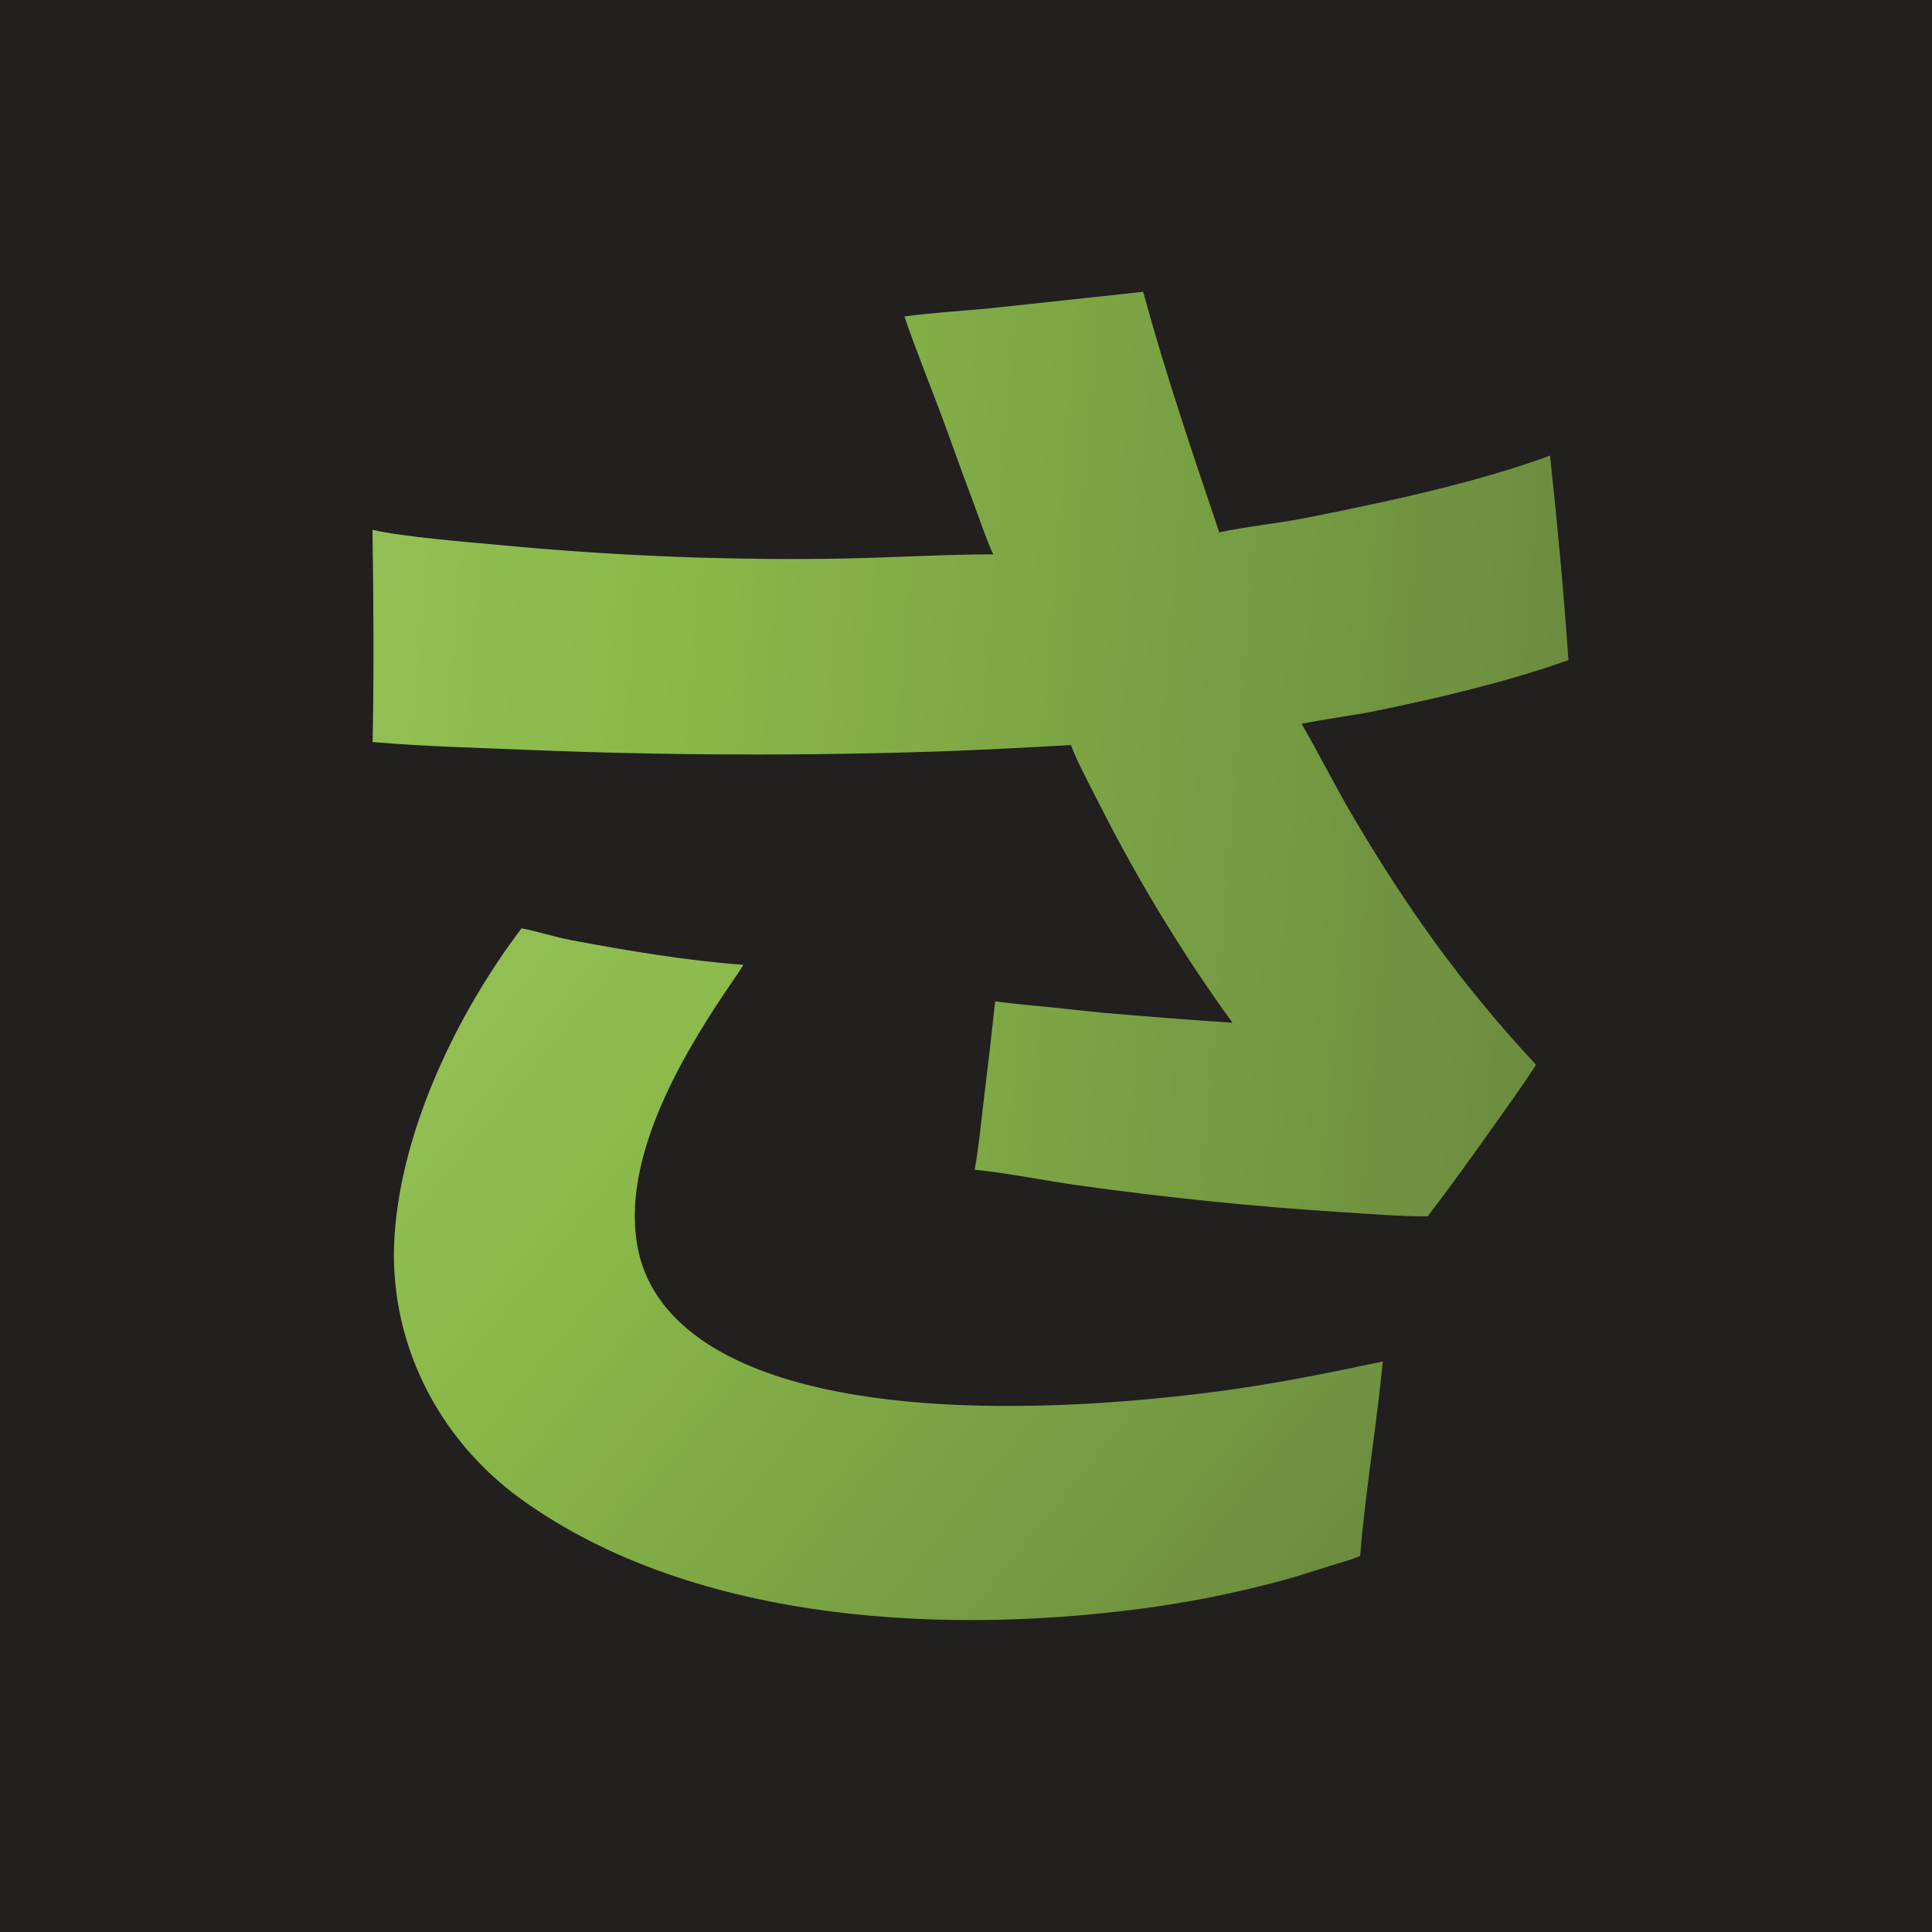
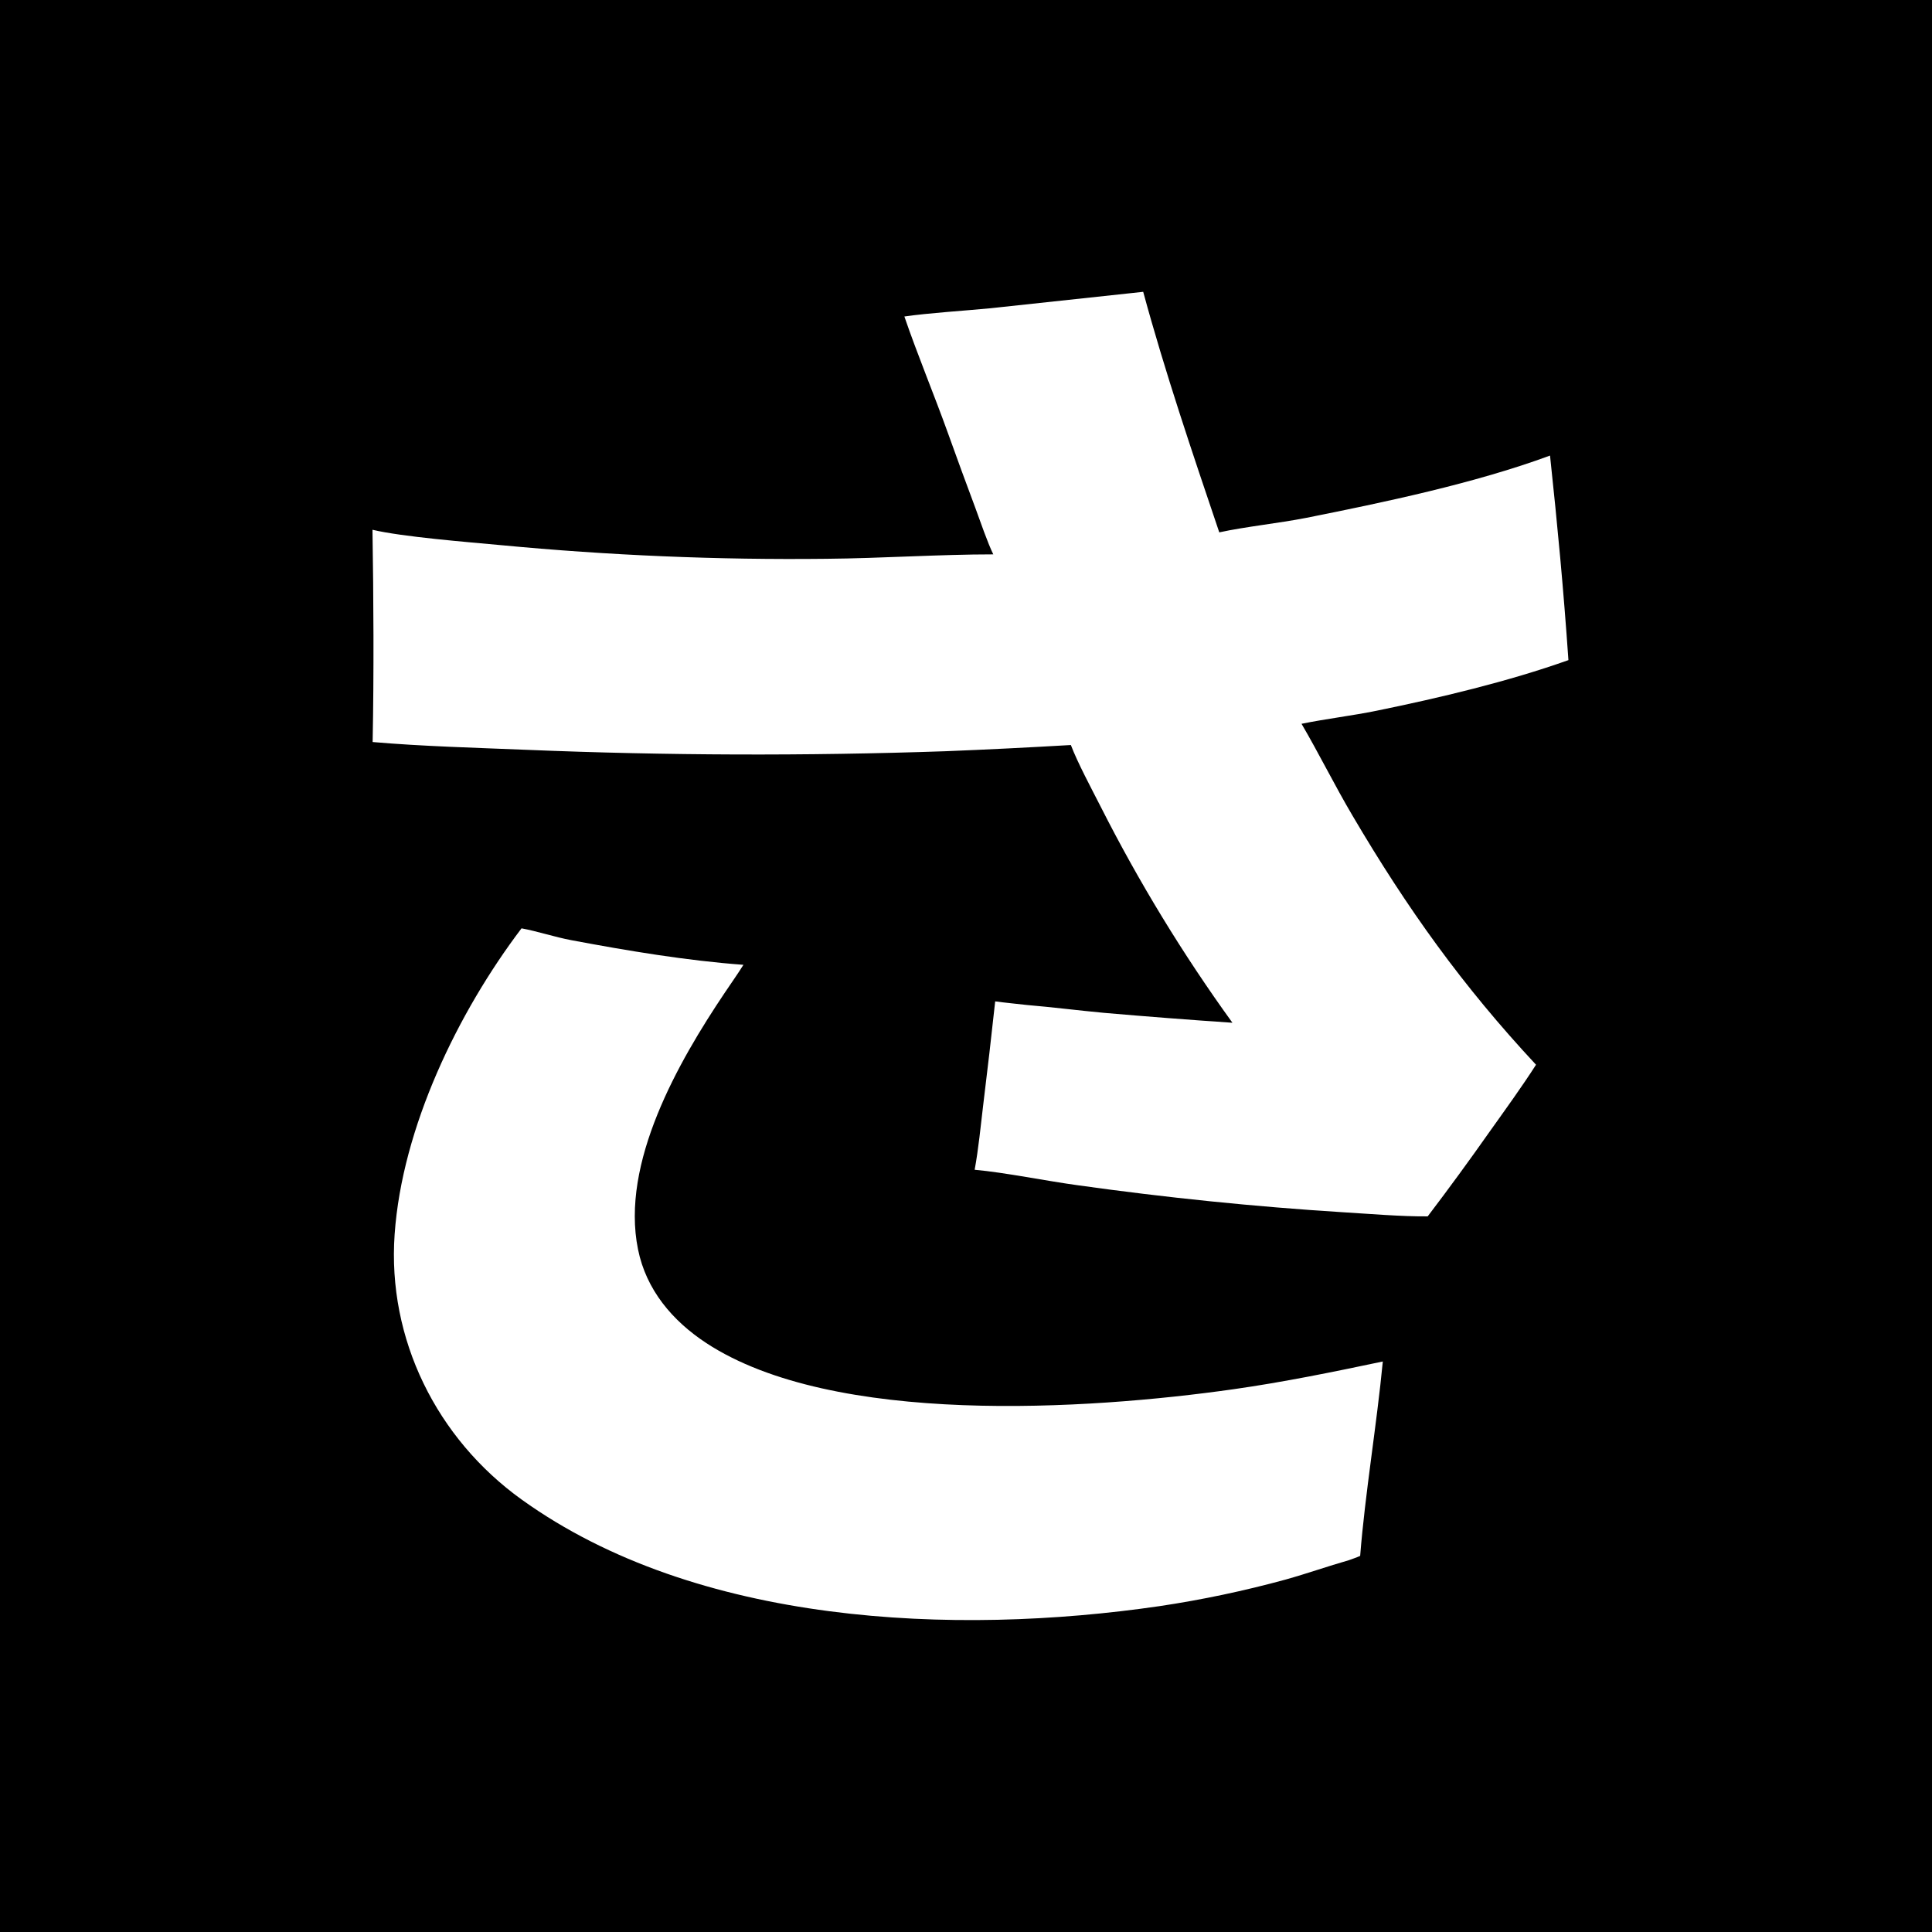
<svg xmlns="http://www.w3.org/2000/svg" version="1.2" baseProfile="tiny-ps" viewBox="0 0 96 96">
  <defs>
    <clipPath id="a">
      <path d="M18 14h60v47H18Zm0 0" />
    </clipPath>
    <clipPath id="b">
      <path d="m56.3 14.555.505-.055c1.082 3.988 2.457 8.04 3.78 11.953 1.282-.281 2.954-.453 4.31-.719 3.882-.773 8.418-1.726 12.125-3.097.378 3.543.668 6.613.914 10.164-3.008 1.07-6.403 1.875-9.532 2.515-1.226.25-2.504.399-3.73.649.855 1.457 1.644 3.058 2.535 4.566 2.719 4.621 5.469 8.461 9.117 12.375-.695 1.086-1.554 2.27-2.304 3.324-1 1.422-2.028 2.829-3.079 4.211-1.293.012-2.933-.129-4.238-.207-4.39-.277-8.77-.726-13.125-1.336-1.55-.21-3.656-.64-5.148-.773.187-1.004.308-2.238.43-3.262q.314-2.55.59-5.105c.51.07 1.066.12 1.581.18 1.25.105 2.563.273 3.828.39q3.186.276 6.38.492a80 80 0 0 1-6.551-10.746c-.434-.851-1.153-2.195-1.477-3.054-2.074.12-4.152.226-6.23.308a276 276 0 0 1-20.817-.07c-2.48-.102-5.18-.172-7.648-.387.066-3.371.047-7.176-.008-10.547 1.48.352 4.726.61 6.36.762 5.382.512 10.788.742 16.198.68 2.746-.024 5.598-.22 8.29-.22-.286-.585-.645-1.636-.883-2.284q-.7-1.871-1.375-3.754c-.688-1.914-1.516-3.899-2.16-5.781 1.195-.176 3-.286 4.277-.41Zm0 0" />
    </clipPath>
    <clipPath id="d">
      <path d="M19 46h50v35H19Zm0 0" />
    </clipPath>
    <clipPath id="e">
      <path d="M25.914 46.129c.773.14 1.652.434 2.484.59 2.786.523 5.723 1.015 8.543 1.222-.293.47-.617.922-.925 1.383-2.313 3.442-5.188 8.461-4.313 12.758.406 2.012 1.711 3.55 3.395 4.656 6.316 4.137 18.941 3.32 26.187 2.293 2.5-.355 4.961-.86 7.426-1.379-.3 3.137-.883 6.578-1.125 9.66-.176.079-.375.145-.555.211-1.05.301-2.09.668-3.152.965a54 54 0 0 1-6.262 1.32c-10.21 1.489-23.004.946-31.691-5.292-4.227-3.036-6.684-7.977-6.317-13.184.371-5.3 3.137-11.02 6.305-15.203m0 0" />
    </clipPath>
-     <linearGradient id="c" x1="815.66" x2="216.694" y1="425.811" y2="377.376" gradientTransform="translate(-5.748 -5.748)scale(.10474)" gradientUnits="userSpaceOnUse">
-       <stop offset="0" stop-color="#6c8d3f" />
-       <stop offset=".031" stop-color="#6c8d3f" />
-       <stop offset=".047" stop-color="#6c8d3f" />
-       <stop offset=".059" stop-color="#6d8e3f" />
-       <stop offset=".063" stop-color="#6d8e3f" />
-       <stop offset=".078" stop-color="#6e8f40" />
-       <stop offset=".094" stop-color="#6f9040" />
-       <stop offset=".109" stop-color="#6f9140" />
-       <stop offset=".125" stop-color="#709241" />
-       <stop offset=".141" stop-color="#709241" />
-       <stop offset=".156" stop-color="#719341" />
-       <stop offset=".172" stop-color="#729441" />
-       <stop offset=".188" stop-color="#729541" />
-       <stop offset=".203" stop-color="#739641" />
-       <stop offset=".219" stop-color="#749742" />
-       <stop offset=".234" stop-color="#749942" />
-       <stop offset=".25" stop-color="#759a42" />
-       <stop offset=".266" stop-color="#769b42" />
-       <stop offset=".281" stop-color="#769b42" />
-       <stop offset=".297" stop-color="#779c43" />
-       <stop offset=".313" stop-color="#779d43" />
-       <stop offset=".328" stop-color="#789e43" />
-       <stop offset=".344" stop-color="#799f43" />
-       <stop offset=".359" stop-color="#7aa044" />
-       <stop offset=".375" stop-color="#7aa144" />
-       <stop offset=".391" stop-color="#7ba244" />
-       <stop offset=".406" stop-color="#7ca444" />
-       <stop offset=".422" stop-color="#7ca444" />
-       <stop offset=".438" stop-color="#7da544" />
-       <stop offset=".453" stop-color="#7da645" />
-       <stop offset=".469" stop-color="#7ea745" />
-       <stop offset=".484" stop-color="#7fa845" />
-       <stop offset=".5" stop-color="#80a945" />
-       <stop offset=".516" stop-color="#80aa46" />
-       <stop offset=".531" stop-color="#81ab46" />
-       <stop offset=".547" stop-color="#82ac46" />
-       <stop offset=".563" stop-color="#82ae46" />
-       <stop offset=".578" stop-color="#82ae46" />
-       <stop offset=".594" stop-color="#83af46" />
-       <stop offset=".609" stop-color="#84b047" />
-       <stop offset=".625" stop-color="#85b147" />
-       <stop offset=".641" stop-color="#85b247" />
-       <stop offset=".656" stop-color="#86b347" />
-       <stop offset=".672" stop-color="#87b447" />
-       <stop offset=".688" stop-color="#88b547" />
-       <stop offset=".703" stop-color="#88b748" />
-       <stop offset=".719" stop-color="#88b748" />
-       <stop offset=".734" stop-color="#89b748" />
-       <stop offset=".75" stop-color="#8ab849" />
-       <stop offset=".766" stop-color="#8ab94a" />
-       <stop offset=".781" stop-color="#8bb94a" />
-       <stop offset=".797" stop-color="#8cba4b" />
-       <stop offset=".813" stop-color="#8cba4c" />
-       <stop offset=".828" stop-color="#8dbb4d" />
-       <stop offset=".844" stop-color="#8ebb4d" />
-       <stop offset=".859" stop-color="#8ebb4d" />
-       <stop offset=".875" stop-color="#8ebc4e" />
-       <stop offset=".891" stop-color="#8fbc4f" />
-       <stop offset=".906" stop-color="#8fbd50" />
-       <stop offset=".922" stop-color="#90be51" />
-       <stop offset=".938" stop-color="#91be51" />
-       <stop offset=".941" stop-color="#91bf52" />
-       <stop offset=".953" stop-color="#91bf52" />
-       <stop offset=".969" stop-color="#92bf53" />
-       <stop offset="1" stop-color="#93c054" />
-     </linearGradient>
-     <linearGradient id="f" x1="677.107" x2="228.292" y1="872.717" y2="508.001" gradientTransform="translate(-5.748 -5.748)scale(.10474)" gradientUnits="userSpaceOnUse">
-       <stop offset="0" stop-color="#6c8d3f" />
-       <stop offset=".063" stop-color="#6c8d3f" />
-       <stop offset=".078" stop-color="#6d8e3f" />
-       <stop offset=".094" stop-color="#6e8f40" />
-       <stop offset=".109" stop-color="#6f9040" />
-       <stop offset=".125" stop-color="#6f9140" />
-       <stop offset=".141" stop-color="#709241" />
-       <stop offset=".156" stop-color="#719341" />
-       <stop offset=".172" stop-color="#729441" />
-       <stop offset=".188" stop-color="#729541" />
-       <stop offset=".203" stop-color="#739641" />
-       <stop offset=".219" stop-color="#749742" />
-       <stop offset=".234" stop-color="#749942" />
-       <stop offset=".25" stop-color="#759a42" />
-       <stop offset=".266" stop-color="#769b42" />
-       <stop offset=".281" stop-color="#779c43" />
-       <stop offset=".297" stop-color="#779d43" />
-       <stop offset=".313" stop-color="#789e43" />
-       <stop offset=".328" stop-color="#799f43" />
-       <stop offset=".344" stop-color="#7aa044" />
-       <stop offset=".359" stop-color="#7aa044" />
-       <stop offset=".366" stop-color="#7aa144" />
-       <stop offset=".375" stop-color="#7ba244" />
-       <stop offset=".391" stop-color="#7ba244" />
-       <stop offset=".406" stop-color="#7ca444" />
-       <stop offset=".422" stop-color="#7da544" />
-       <stop offset=".438" stop-color="#7da645" />
-       <stop offset=".453" stop-color="#7ea745" />
-       <stop offset=".469" stop-color="#7fa845" />
-       <stop offset=".484" stop-color="#80a945" />
-       <stop offset=".5" stop-color="#80aa46" />
-       <stop offset=".516" stop-color="#81ab46" />
-       <stop offset=".531" stop-color="#82ac46" />
-       <stop offset=".547" stop-color="#82ae46" />
-       <stop offset=".563" stop-color="#83af46" />
-       <stop offset=".578" stop-color="#84b047" />
-       <stop offset=".594" stop-color="#85b147" />
-       <stop offset=".609" stop-color="#85b247" />
-       <stop offset=".625" stop-color="#86b347" />
-       <stop offset=".634" stop-color="#87b447" />
-       <stop offset=".641" stop-color="#88b547" />
-       <stop offset=".656" stop-color="#88b547" />
-       <stop offset=".672" stop-color="#88b748" />
-       <stop offset=".688" stop-color="#89b748" />
-       <stop offset=".703" stop-color="#8ab849" />
-       <stop offset=".719" stop-color="#8ab94a" />
-       <stop offset=".734" stop-color="#8bb94a" />
-       <stop offset=".75" stop-color="#8cba4b" />
-       <stop offset=".766" stop-color="#8cba4c" />
-       <stop offset=".781" stop-color="#8dbb4d" />
-       <stop offset=".797" stop-color="#8ebb4d" />
-       <stop offset=".813" stop-color="#8ebc4e" />
-       <stop offset=".828" stop-color="#8fbc4f" />
-       <stop offset=".844" stop-color="#8fbd50" />
-       <stop offset=".859" stop-color="#90be51" />
-       <stop offset=".875" stop-color="#91be51" />
-       <stop offset=".891" stop-color="#91bf52" />
-       <stop offset=".906" stop-color="#92bf53" />
-       <stop offset=".938" stop-color="#93c054" />
-       <stop offset="1" stop-color="#93c054" />
-     </linearGradient>
  </defs>
  <path fill="#fff" d="M-9.6-9.6h115.2v115.2H-9.6z" />
-   <path fill="#221f1f" d="M-9.6-9.6h115.2v115.2H-9.6z" />
+   <path fill="#000" d="M-9.6-9.6h115.2v115.2H-9.6z" />
  <g clip-path="url(#a)">
    <g clip-path="url(#b)">
-       <path fill="url(#c)" d="M18.508 14.5v45.953h59.426V14.5Zm0 0" />
+       <path fill="#fff" d="M18.508 14.5v45.953h59.426V14.5Zm0 0" />
    </g>
  </g>
  <g clip-path="url(#d)">
    <g clip-path="url(#e)">
-       <path fill="url(#f)" d="M19.242 46.129v35.168h49.469V46.129Zm0 0" />
+       <path fill="#fff" d="M19.242 46.129v35.168h49.469V46.129Zm0 0" />
    </g>
  </g>
</svg>
